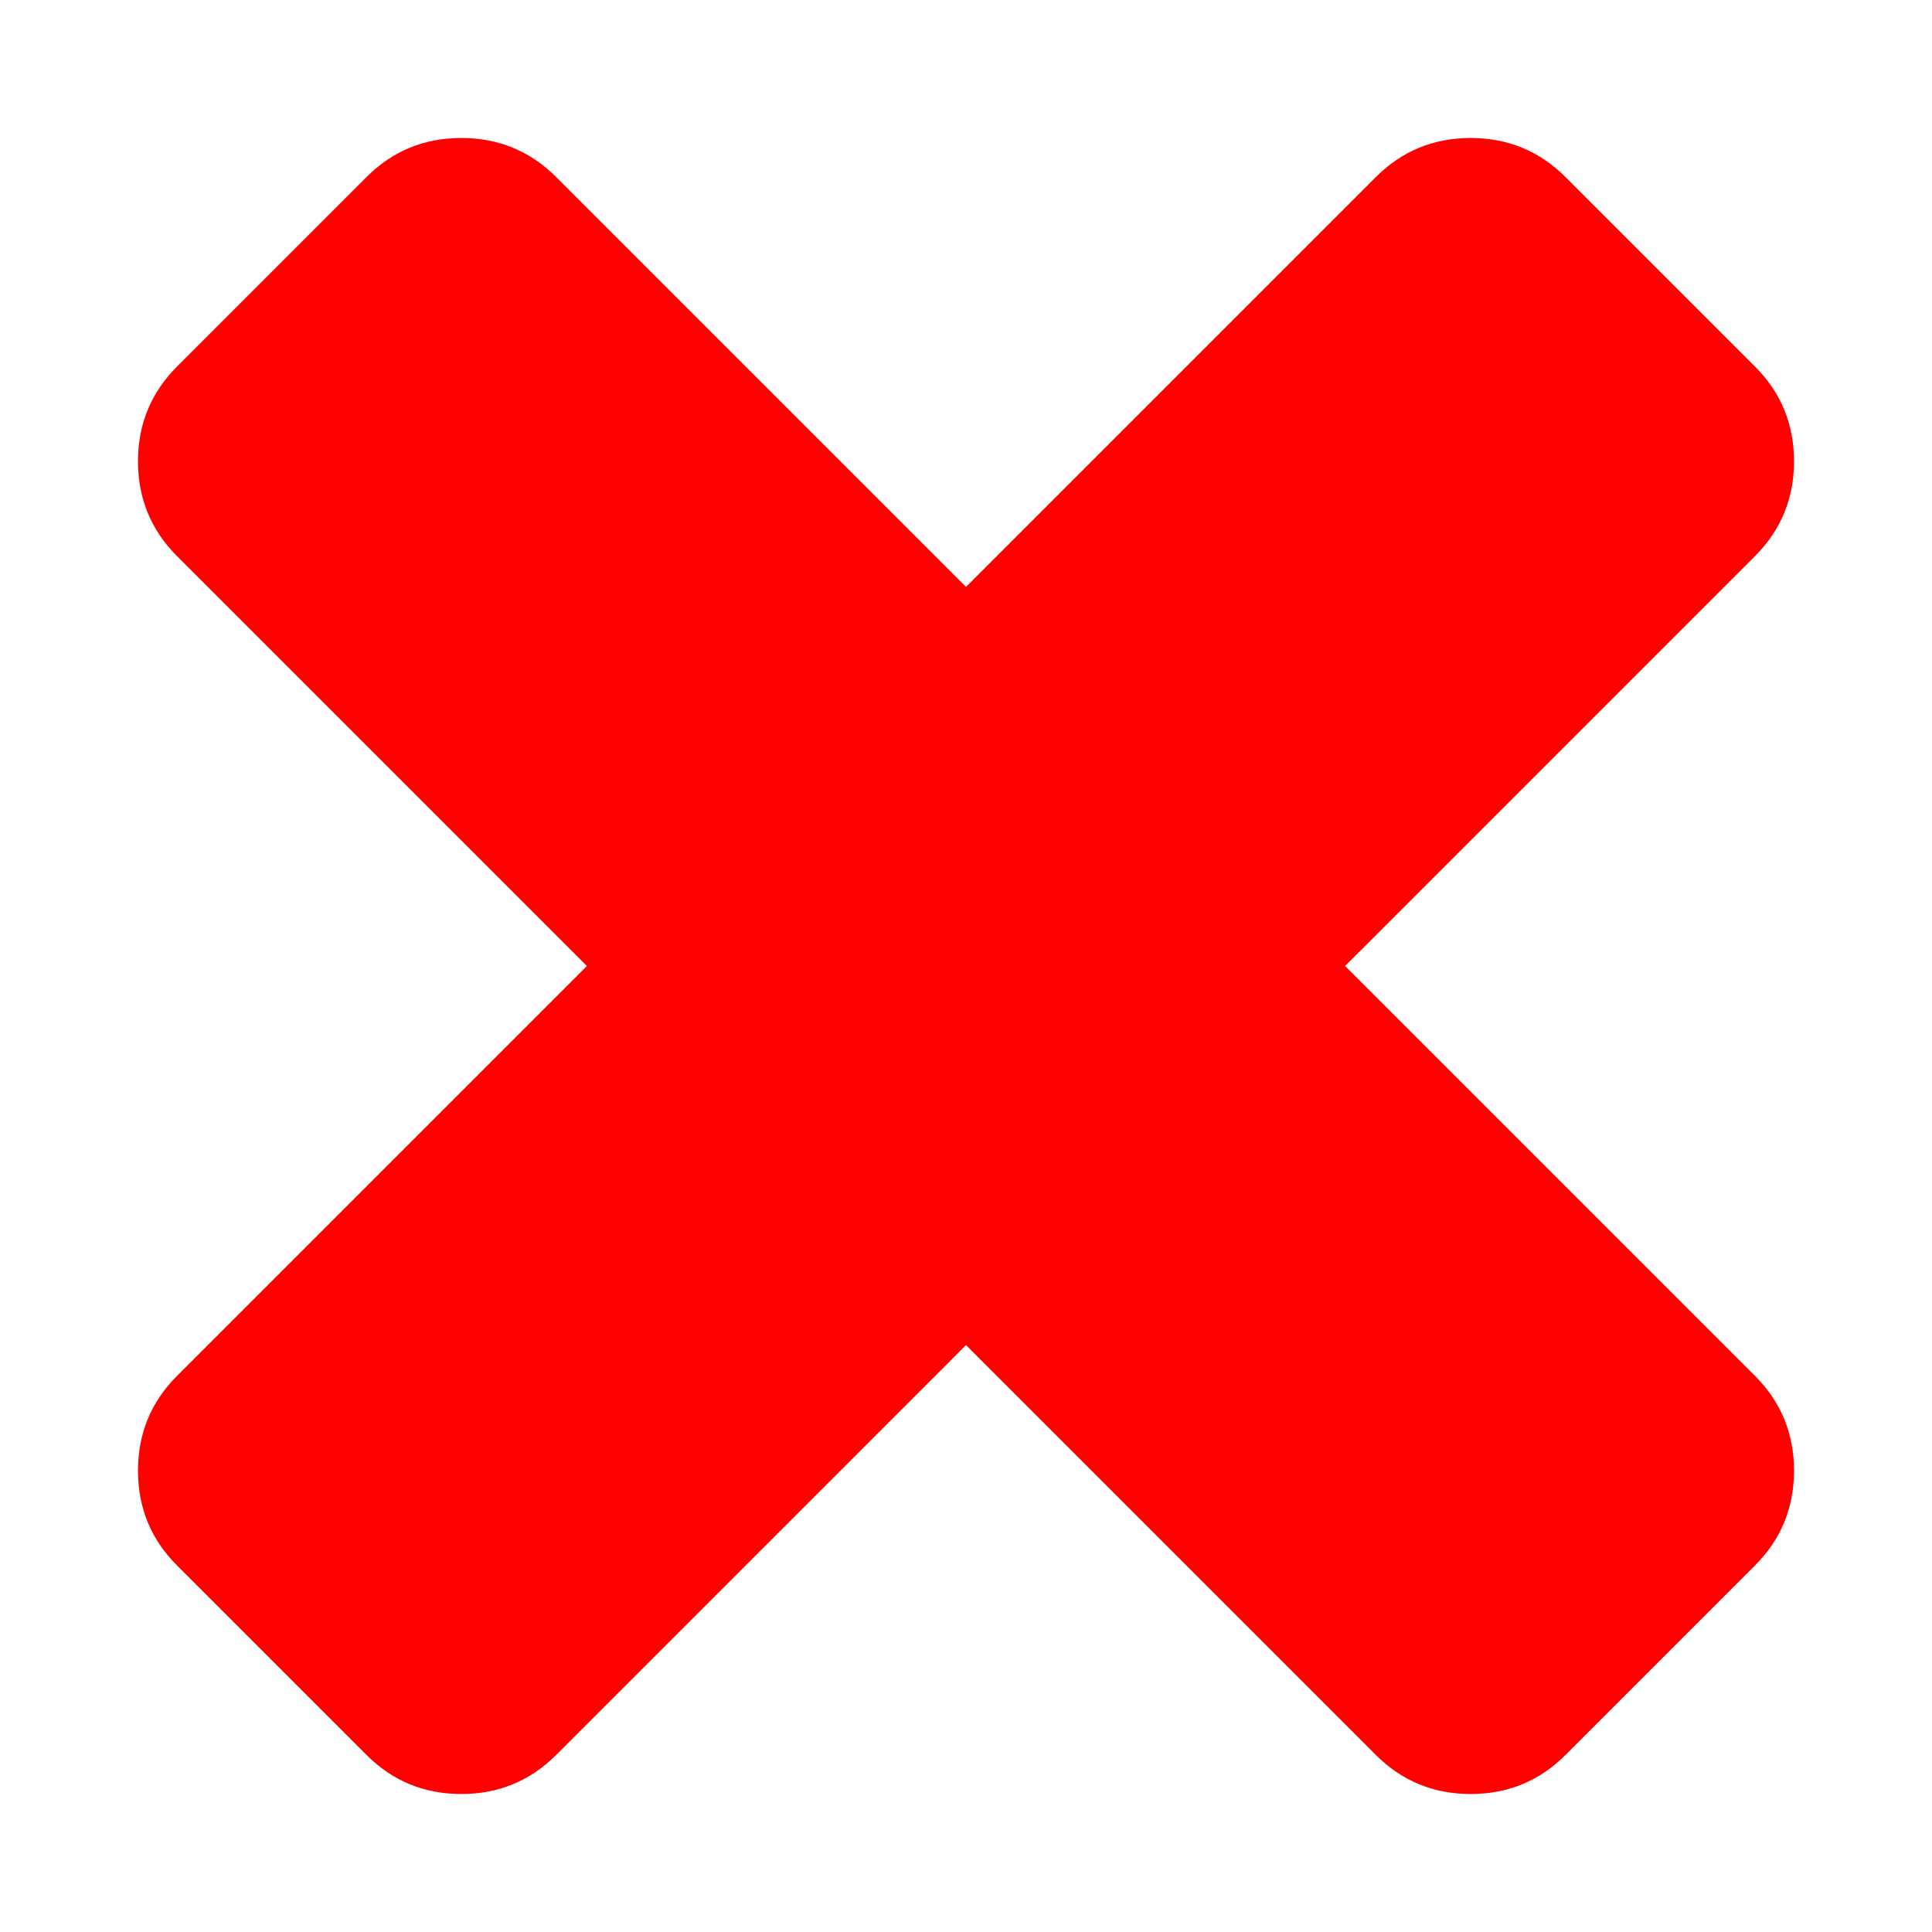
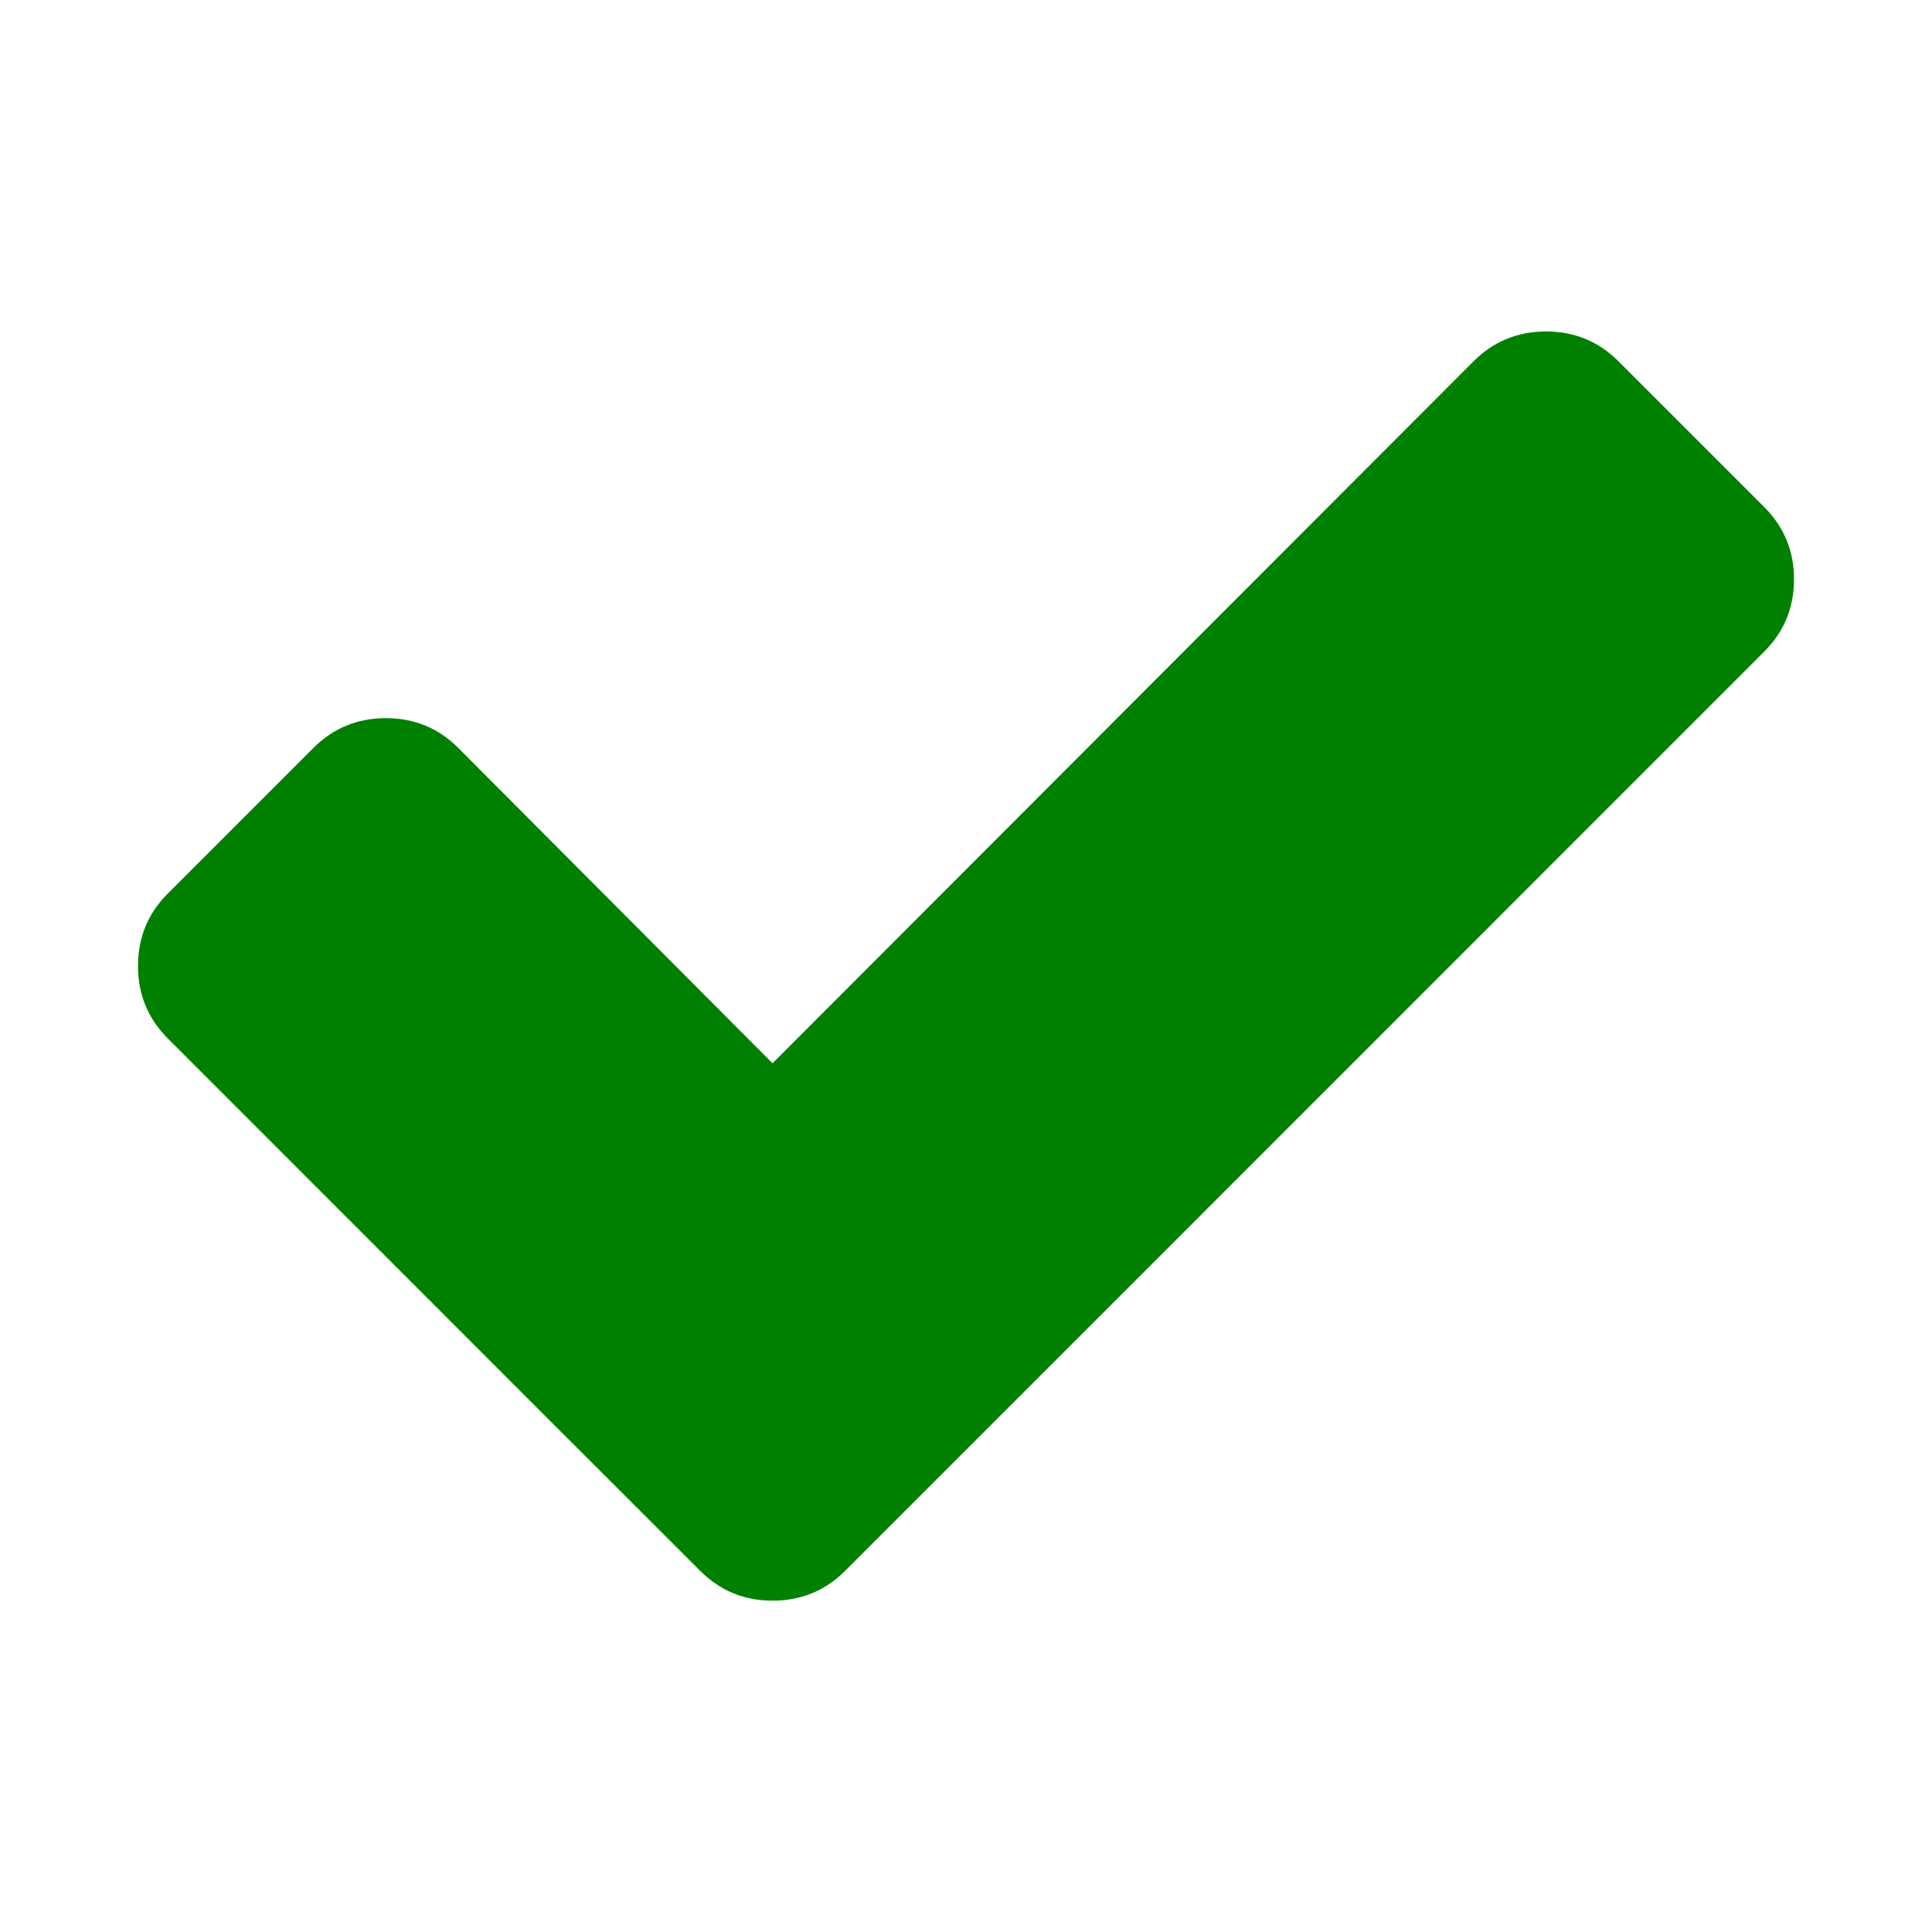
<svg xmlns="http://www.w3.org/2000/svg" fill="#000000" width="800px" height="800px" viewBox="0 0 14 14" role="img" focusable="false" aria-hidden="true">
-   <path fill="red" d="M13 10.657q0 .404-.283.687l-1.374 1.374Q11.061 13 10.657 13t-.687-.283L7 9.747l-2.97 2.97Q3.747 13 3.343 13q-.404 0-.687-.283l-1.374-1.374Q1 11.061 1 10.657t.283-.687L4.253 7l-2.97-2.97Q1 3.747 1 3.343q0-.404.283-.687l1.374-1.374Q2.939 1 3.343 1t.687.283L7 4.253l2.97-2.97Q10.253 1 10.657 1q.404 0 .687.283l1.374 1.374Q13 2.939 13 3.343t-.283.687L9.747 7l2.97 2.97Q13 10.253 13 10.657z" />
+   <path fill="green" d="M13 4.197q0 .31-.217.526L7.178 10.329l-1.053 1.053q-.217.217-.526.217-.31 0-.526-.217L4.019 10.329 1.217 7.526Q1 7.31 1 7t.217-.526l1.053-1.053q.217-.217.526-.217.31 0 .526.217l2.276 2.284 5.079-5.086q.217-.217.526-.217.31 0 .526.217l1.053 1.053Q13 3.888 13 4.197z" />
</svg>
